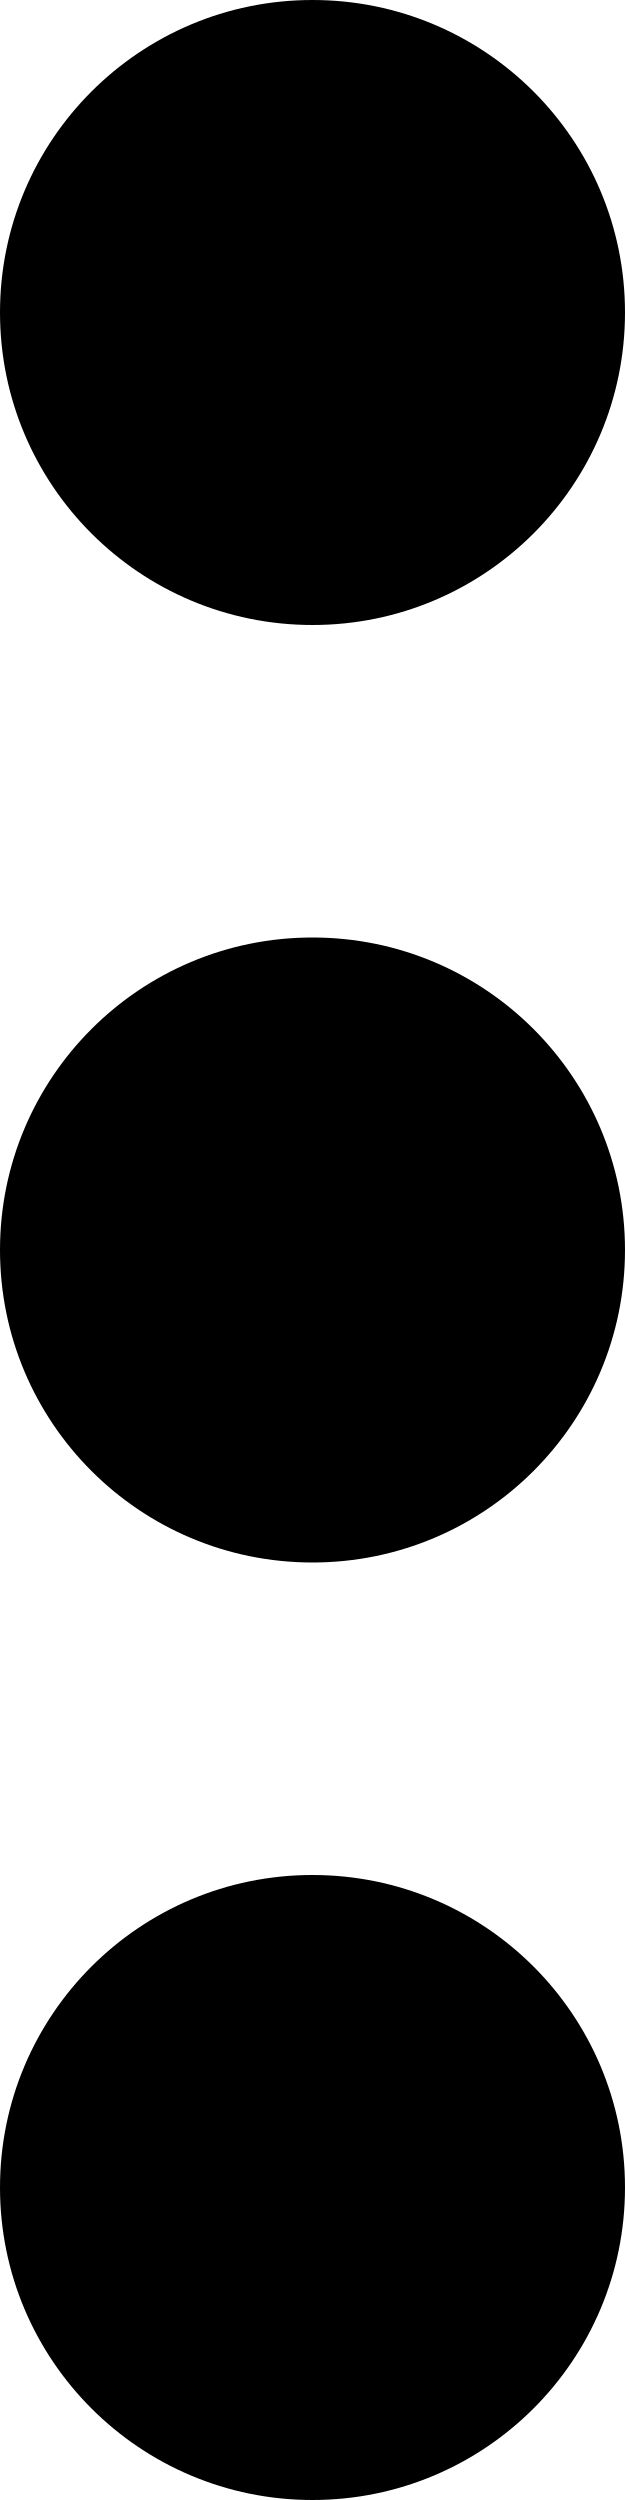
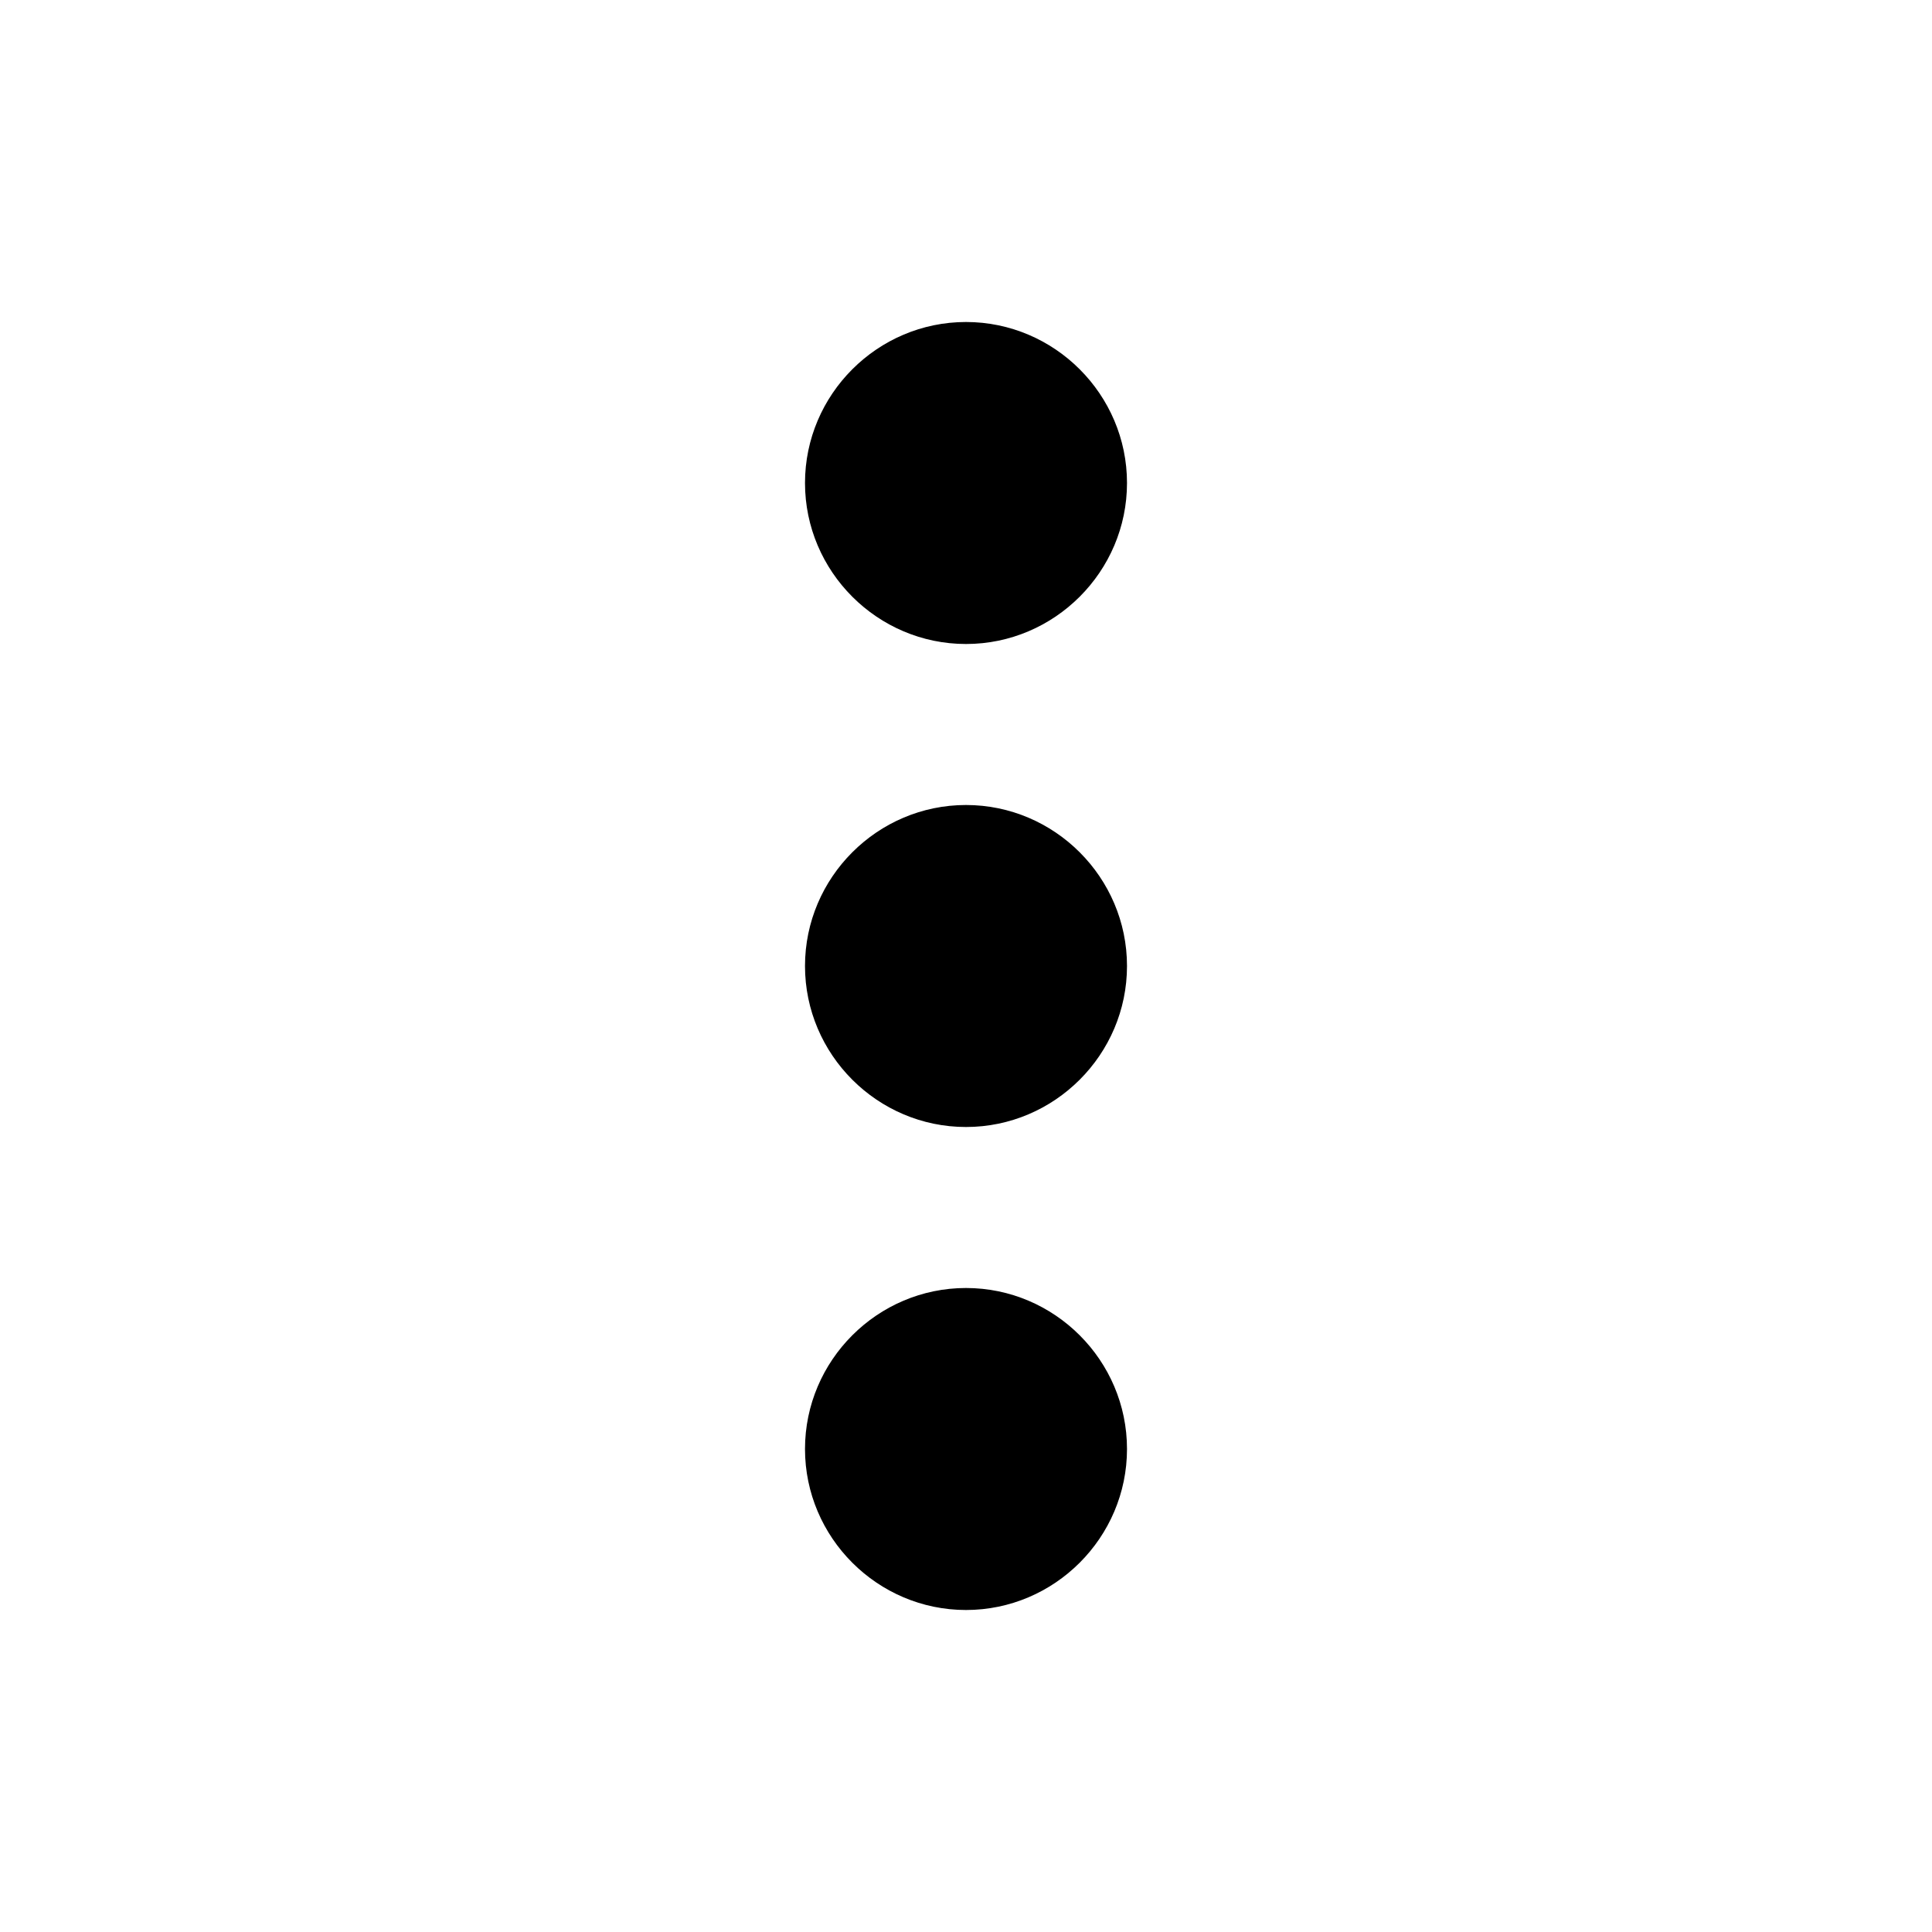
- <svg xmlns="http://www.w3.org/2000/svg" width="4" height="16" viewBox="0 0 4 16" fill="none">
-   <path d="M2 4C0.895 4 0 3.105 0 2C0 0.895 0.895 0 2 0C3.105 0 4 0.895 4 2C4 3.105 3.105 4 2 4Z" fill="black" />
-   <path d="M2 10C0.895 10 0 9.105 0 8C0 6.895 0.895 6 2 6C3.105 6 4 6.895 4 8C4 9.105 3.105 10 2 10Z" fill="black" />
-   <path d="M2 16C0.895 16 0 15.105 0 14C0 12.895 0.895 12 2 12C3.105 12 4 12.895 4 14C4 15.105 3.105 16 2 16Z" fill="black" />
+ <svg xmlns="http://www.w3.org/2000/svg" width="24" height="24" viewBox="0 0 24 24" fill="none">
+   <path fill-rule="evenodd" clip-rule="evenodd" d="M12 8C13.1 8 14 7.1 14 6C14 4.9 13.1 4 12 4C10.9 4 10 4.9 10 6C10 7.1 10.9 8 12 8ZM12 10C10.9 10 10 10.9 10 12C10 13.1 10.9 14 12 14C13.1 14 14 13.1 14 12C14 10.9 13.1 10 12 10ZM12 16C10.9 16 10 16.9 10 18C10 19.1 10.9 20 12 20C13.1 20 14 19.1 14 18C14 16.9 13.1 16 12 16Z" fill="black" />
</svg>
